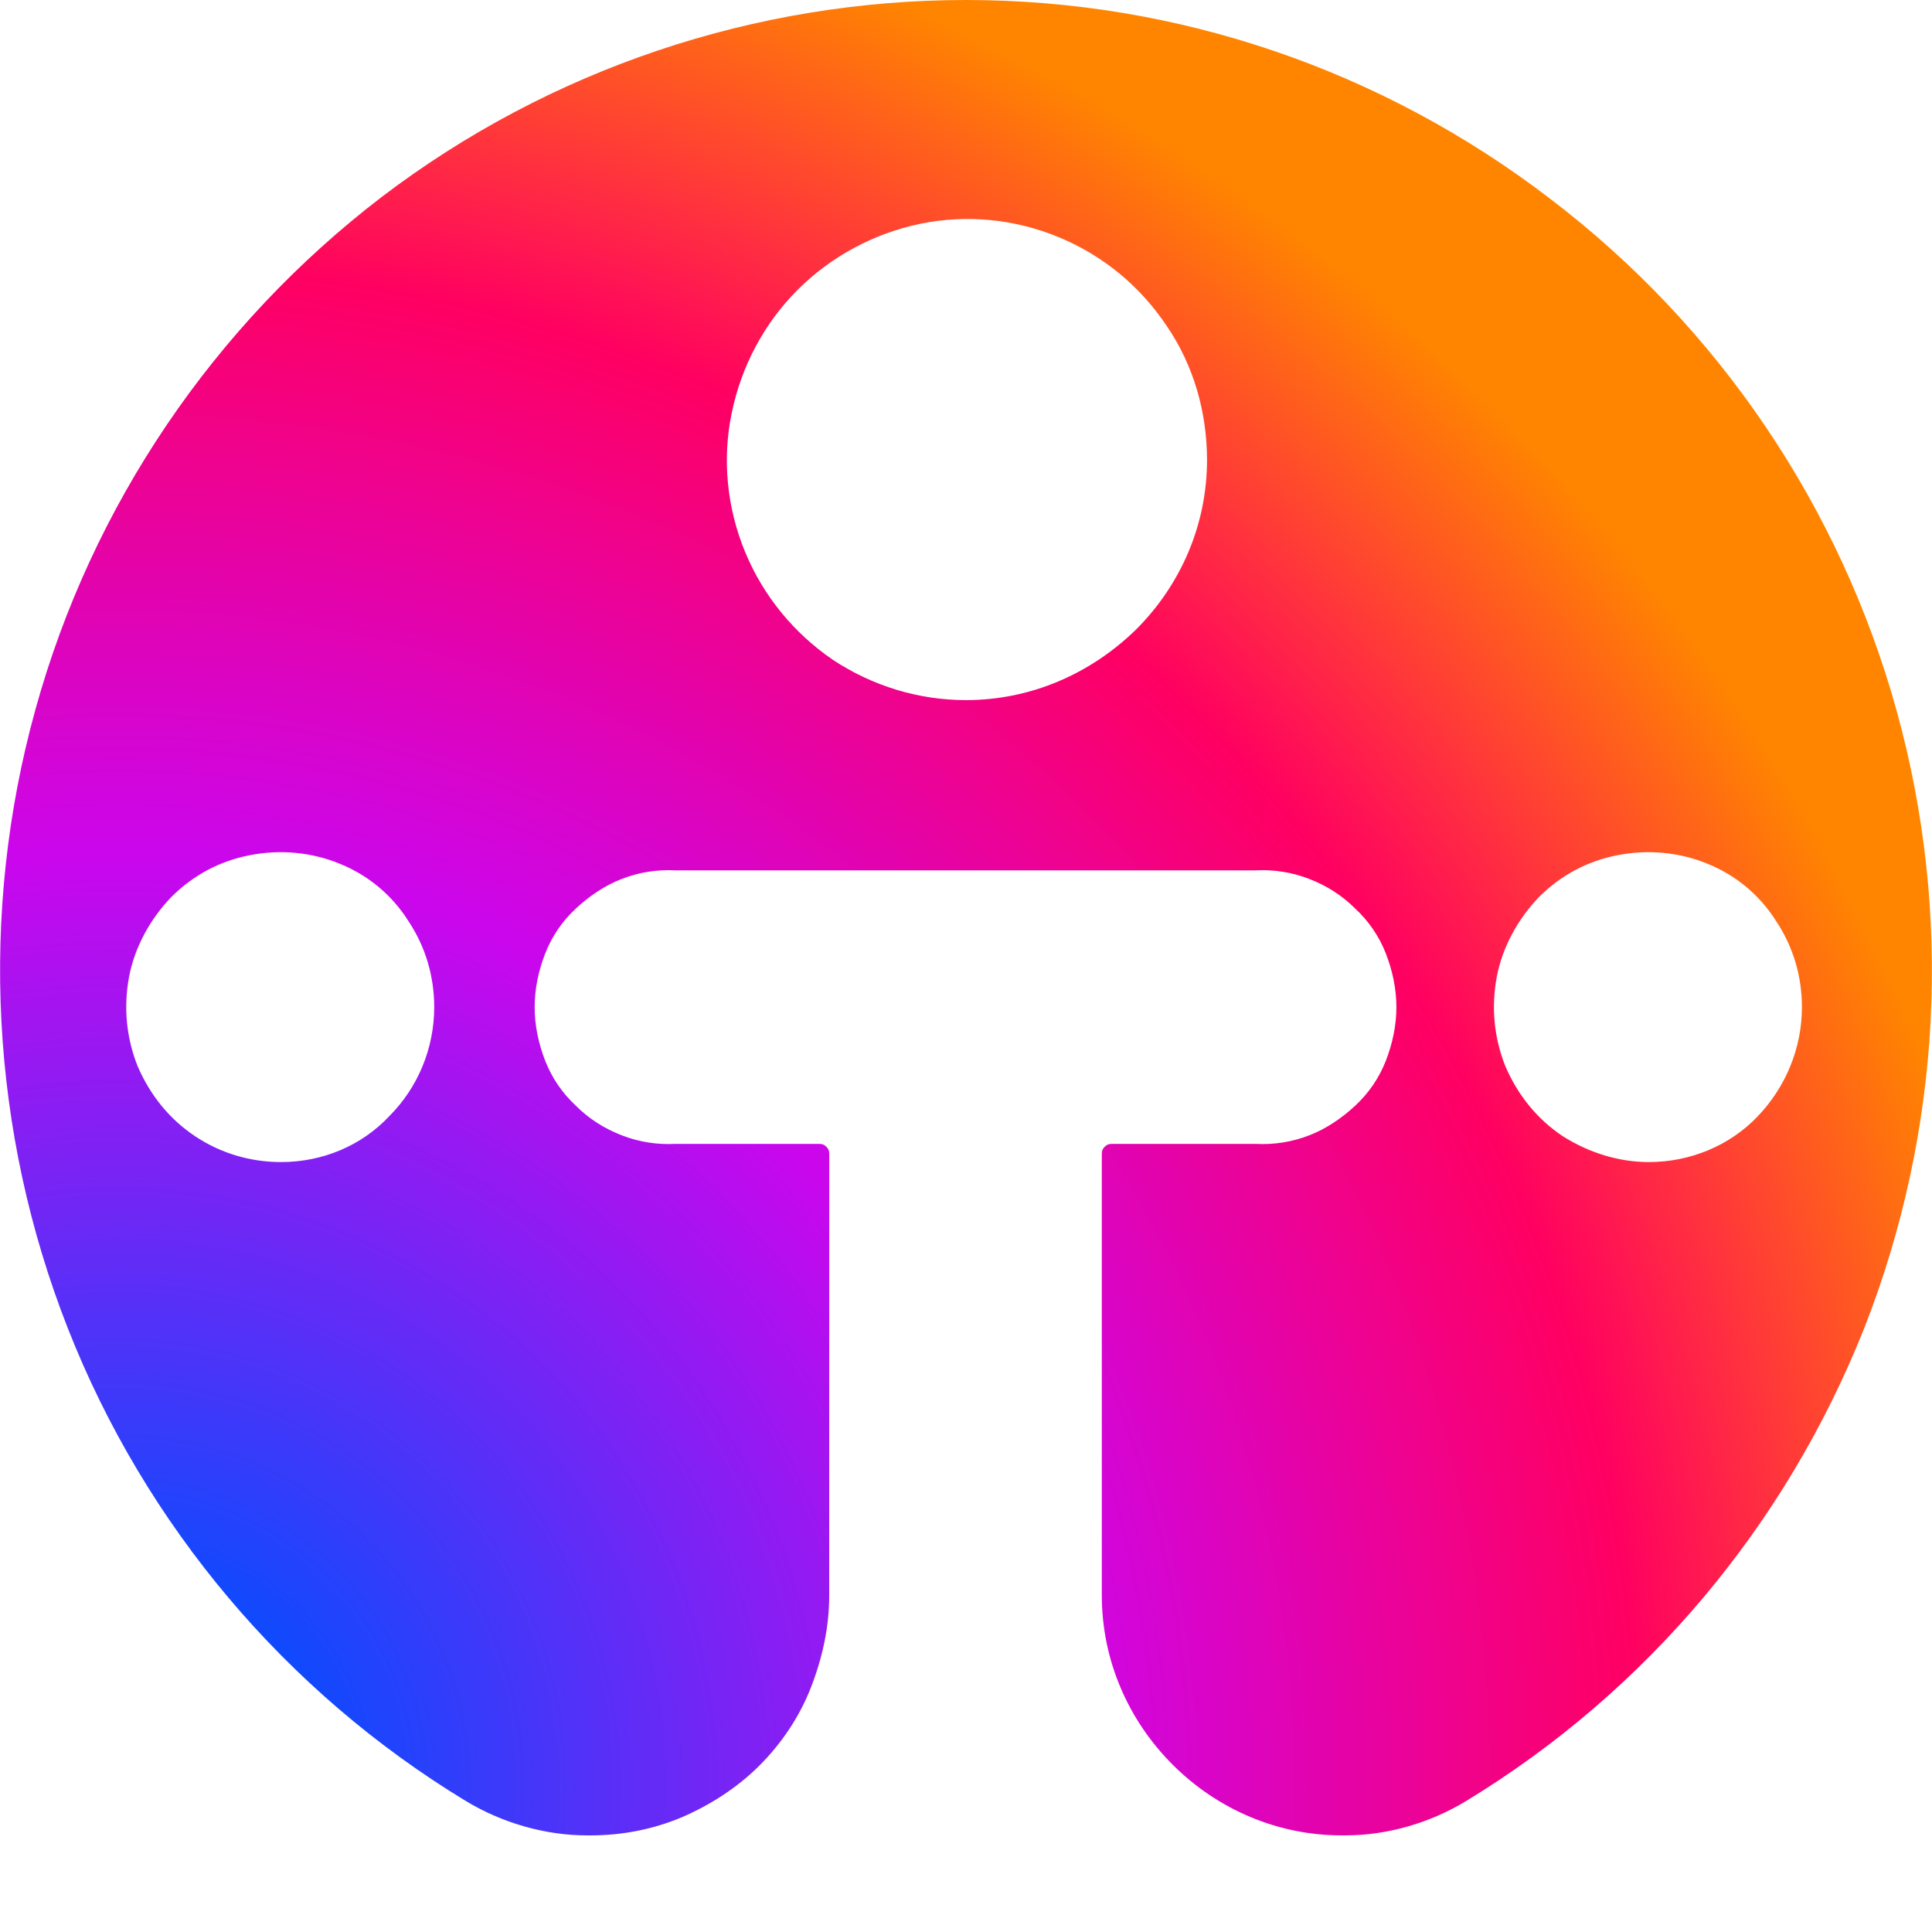
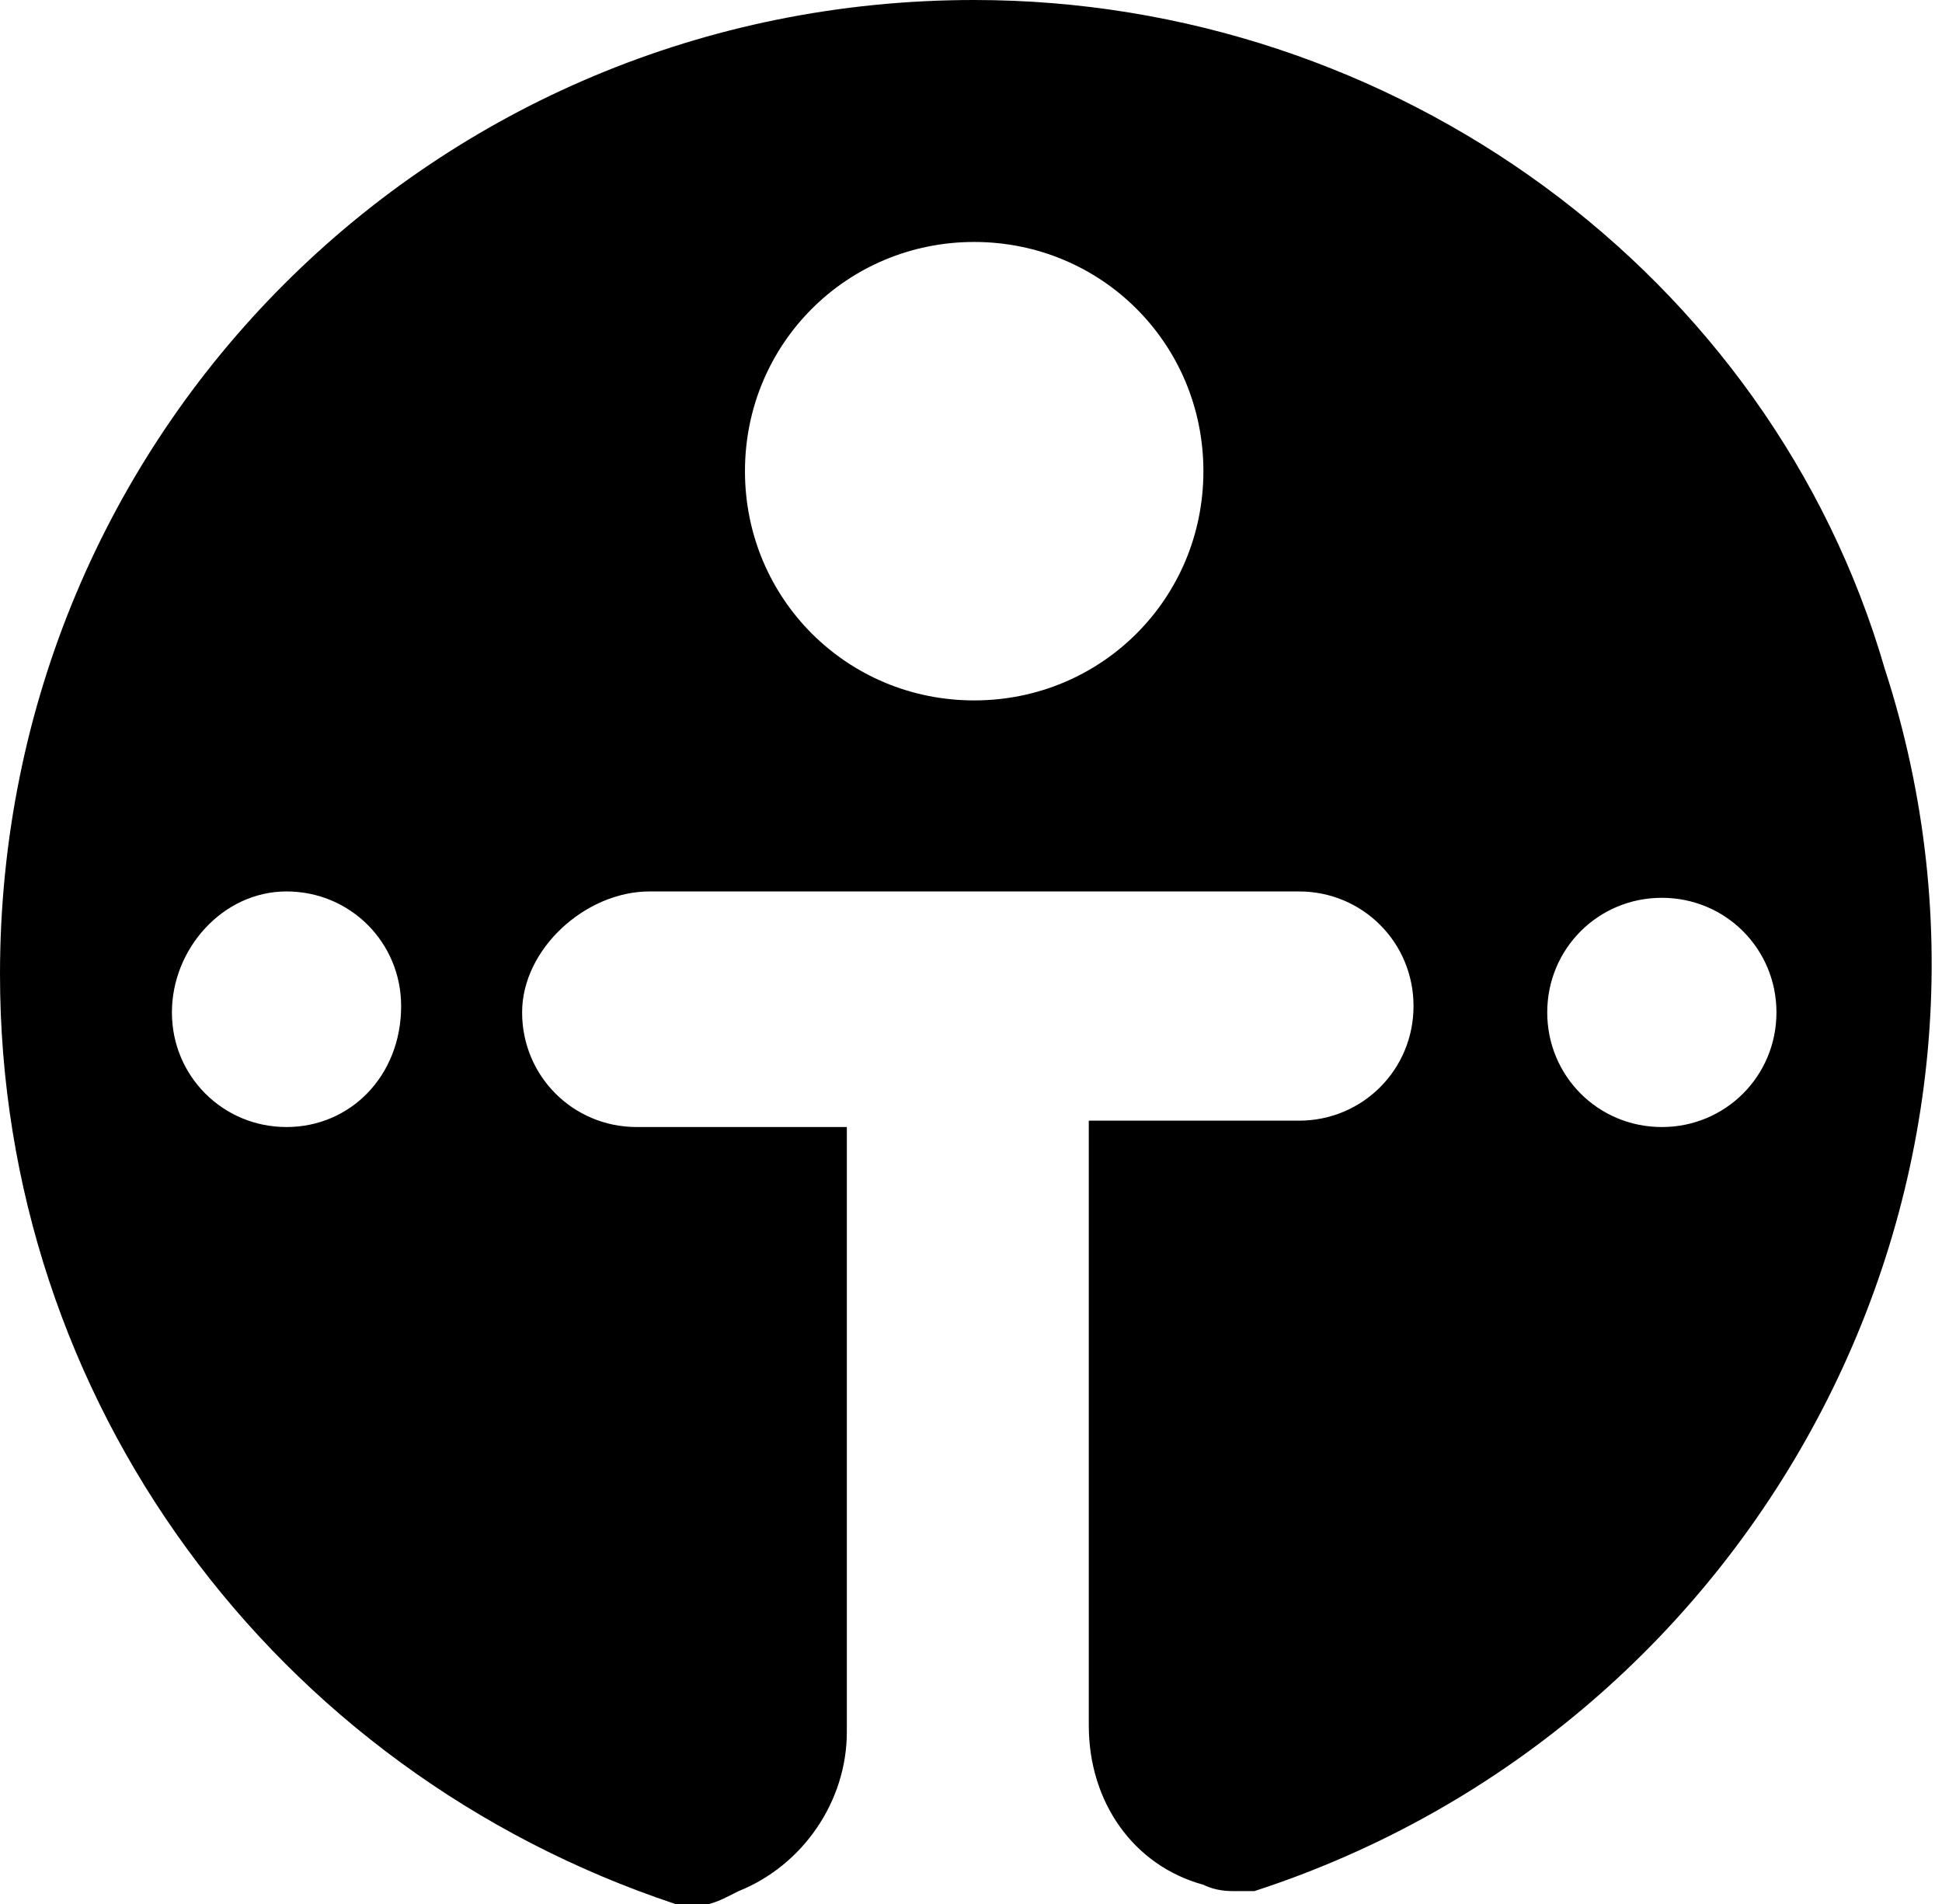
- <svg xmlns="http://www.w3.org/2000/svg" version="1.1" id="Calque_1" x="0px" y="0px" viewBox="0 0 202 202" style="enable-background:new 0 0 202 202;" xml:space="preserve">
-   <style type="text/css">
- 	.st0{fill:url(#SVGID_1_);}
- </style>
-   <radialGradient id="SVGID_1_" cx="-204.182" cy="495.74" r="1.01" gradientTransform="matrix(155.6487 -132.4332 -131.5338 -154.5915 96998.438 49784.293)" gradientUnits="userSpaceOnUse">
-     <stop offset="7.675360e-02" style="stop-color:#004FFF" />
-     <stop offset="0.478" style="stop-color:#CB06ED" />
-     <stop offset="0.779" style="stop-color:#FF0062" />
-     <stop offset="1" style="stop-color:#FF8500" />
-   </radialGradient>
-   <path class="st0" d="M101,0C79,0,57.5,7.2,39.9,20.6C22.4,34,9.6,52.8,3.7,74.2c-5.9,21.3-4.7,44.1,3.4,64.7  c8.1,20.6,22.8,38,41.6,49.4c3.8,2.3,8.3,3.6,12.7,3.6h0.3c3.3,0,6.5-0.6,9.6-1.9c3-1.3,5.8-3.1,8.1-5.4c2.3-2.3,4.2-5.1,5.4-8.2  c1.2-3.1,1.9-6.3,1.9-9.6v-46.2c0-0.3-0.1-0.5-0.3-0.7c-0.2-0.2-0.4-0.3-0.7-0.3H70.6c-1.9,0.1-3.8-0.2-5.6-0.9  c-1.8-0.7-3.4-1.7-4.8-3.1c-1.4-1.3-2.5-2.9-3.2-4.7c-0.7-1.8-1.1-3.7-1.1-5.6c0-1.9,0.4-3.8,1.1-5.6c0.7-1.8,1.8-3.4,3.2-4.7  c1.4-1.3,3-2.4,4.8-3.1c1.8-0.7,3.7-1,5.6-0.9h60.7c1.9-0.1,3.8,0.2,5.6,0.9c1.8,0.7,3.4,1.7,4.8,3.1c1.4,1.3,2.5,2.9,3.2,4.7  c0.7,1.8,1.1,3.7,1.1,5.6c0,1.9-0.4,3.8-1.1,5.6c-0.7,1.8-1.8,3.4-3.2,4.7c-1.4,1.3-3,2.4-4.8,3.1c-1.8,0.7-3.7,1-5.6,0.9h-15.1  c-0.3,0-0.5,0.1-0.7,0.3c-0.2,0.2-0.3,0.4-0.3,0.7v46.2c0,6.7,2.7,13,7.4,17.7c4.7,4.7,11,7.4,17.7,7.4h0.3c4.5,0,8.9-1.3,12.7-3.6  c18.9-11.5,33.4-28.8,41.6-49.4c8.1-20.6,9.3-43.3,3.4-64.6c-5.9-21.3-18.6-40.1-36.2-53.5C144.5,7.3,123.1,0,101,0L101,0z   M29.4,121.5c-3.2,0-6.3-0.9-9-2.7c-2.7-1.8-4.7-4.3-6-7.3c-1.2-3-1.5-6.2-0.9-9.4c0.6-3.1,2.2-6,4.4-8.3c2.3-2.3,5.1-3.8,8.3-4.4  c3.1-0.6,6.4-0.3,9.3,0.9c3,1.2,5.5,3.3,7.2,6c1.8,2.7,2.7,5.8,2.7,9c0,4.3-1.7,8.4-4.7,11.4C37.8,119.8,33.7,121.5,29.4,121.5  L29.4,121.5z M101,73.2c-5,0-9.8-1.5-13.9-4.2c-4.1-2.8-7.3-6.7-9.2-11.3c-1.9-4.6-2.4-9.7-1.4-14.5c1-4.9,3.4-9.4,6.9-12.9  c3.5-3.5,8-5.9,12.8-6.9c4.9-1,9.9-0.5,14.5,1.4c4.6,1.9,8.5,5.1,11.3,9.3c2.8,4.1,4.2,9,4.2,14c0,6.7-2.7,13-7.4,17.7  C114,70.5,107.7,73.2,101,73.2L101,73.2z M172.4,121.5c-3.2,0-6.3-1-9-2.7c-2.7-1.8-4.7-4.3-6-7.3c-1.2-3-1.5-6.2-0.9-9.4  c0.6-3.1,2.2-6,4.4-8.3c2.3-2.3,5.1-3.8,8.3-4.4c3.1-0.6,6.4-0.3,9.3,0.9c3,1.2,5.5,3.3,7.2,6c1.8,2.7,2.7,5.8,2.7,9  c0,4.3-1.7,8.4-4.7,11.5C180.8,119.8,176.7,121.5,172.4,121.5z" />
+ <svg xmlns="http://www.w3.org/2000/svg" version="1.1" id="Calque_1" x="0px" y="0px" viewBox="0 0 30.5 29.9" style="enable-background:new 0 0 30.5 29.9;" xml:space="preserve">
+   <g id="Calque_2_1_">
+     <g id="Calque_1-2">
+       <path d="M15.3,0C6.8,0,0,6.8,0,15.3c0,6.7,4.3,12.5,10.6,14.6c0.3,0.1,0.6,0,0.8-0.1l0.2-0.1h0c1-0.4,1.7-1.4,1.7-2.5v-9.5h-3.3    c-1,0-1.8-0.8-1.8-1.8S9.2,14,10.2,14l0,0h10.2c1,0,1.8,0.8,1.8,1.8s-0.8,1.8-1.8,1.8h-3.3v9.5c0,1.2,0.7,2.2,1.8,2.5l0,0l0,0h0    c0.2,0.1,0.4,0.1,0.5,0.1c0.1,0,0.2,0,0.3,0c8-2.6,12.5-11.2,9.9-19.2C27.8,4.3,21.9,0,15.3,0z M4.5,17.7c-1,0-1.8-0.8-1.8-1.8    S3.5,14,4.5,14c1,0,1.8,0.8,1.8,1.8c0,0,0,0,0,0C6.3,16.9,5.5,17.7,4.5,17.7z M15.3,11c-2,0-3.6-1.6-3.6-3.6s1.6-3.6,3.6-3.6    c2,0,3.6,1.6,3.6,3.6c0,0,0,0,0,0C18.9,9.4,17.3,11,15.3,11z M26.1,17.7c-1,0-1.8-0.8-1.8-1.8s0.8-1.8,1.8-1.8s1.8,0.8,1.8,1.8    c0,0,0,0,0,0C27.9,16.9,27.1,17.7,26.1,17.7L26.1,17.7z" />
+     </g>
+   </g>
</svg>
